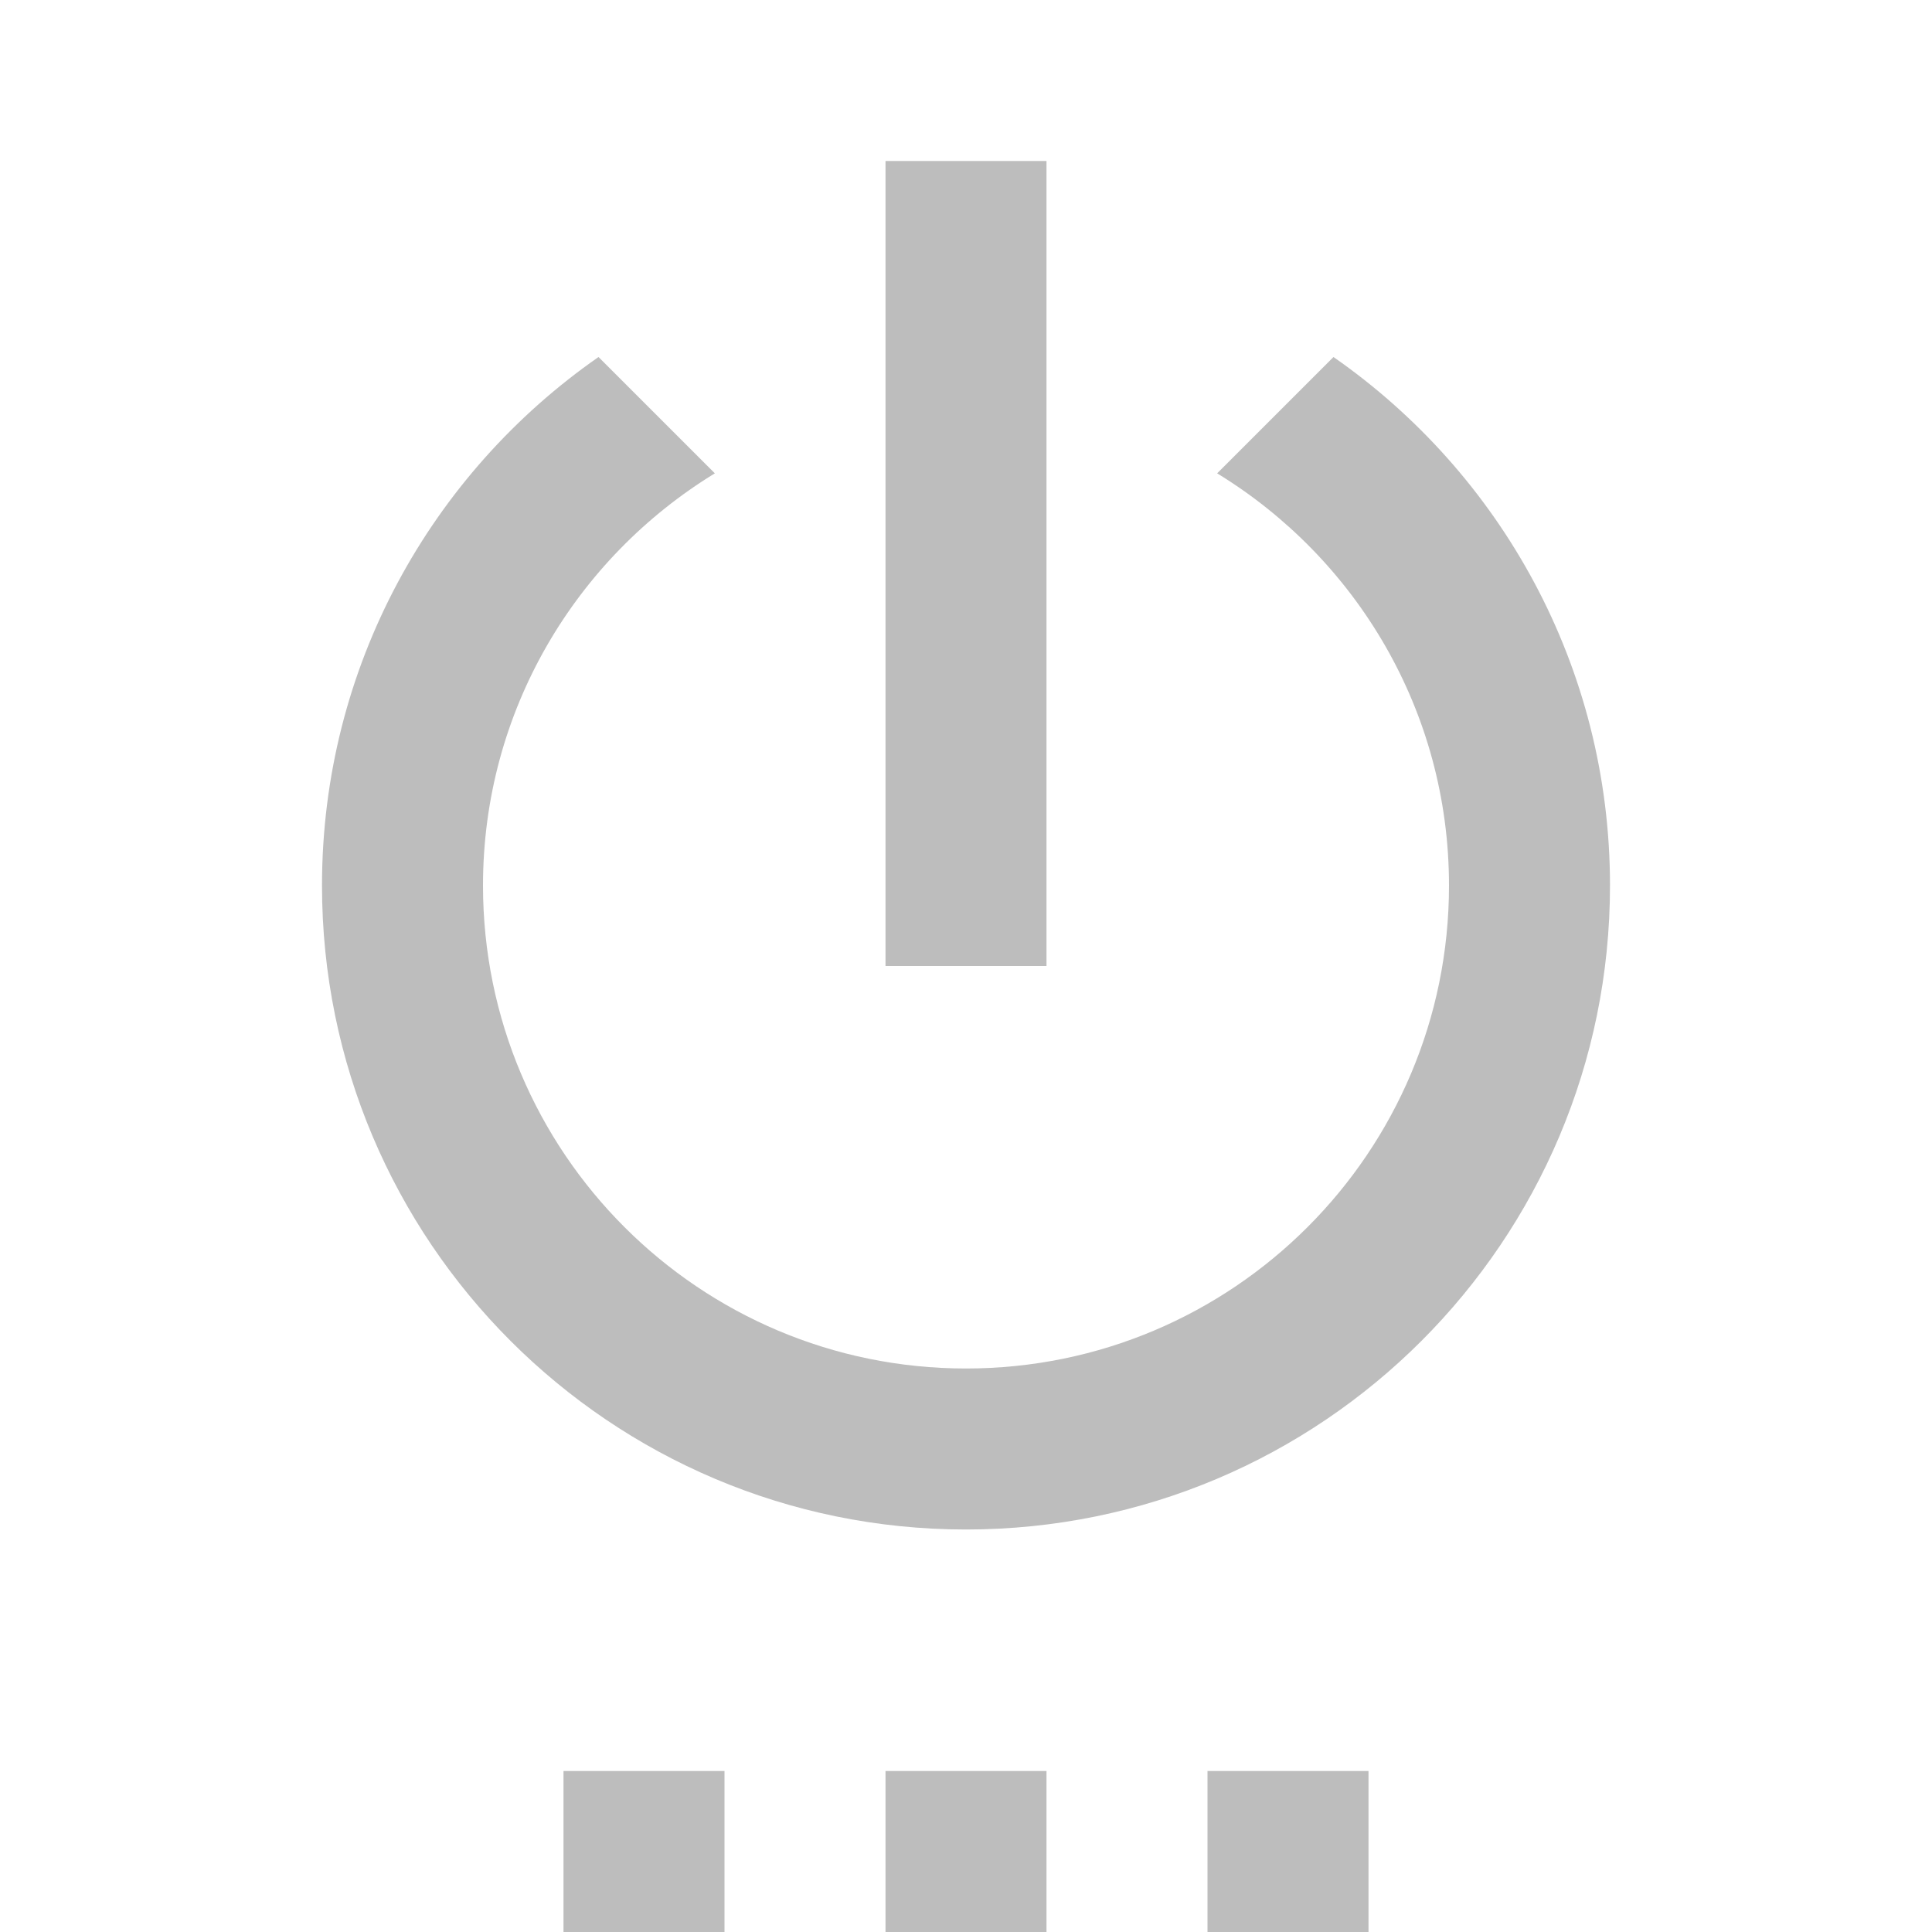
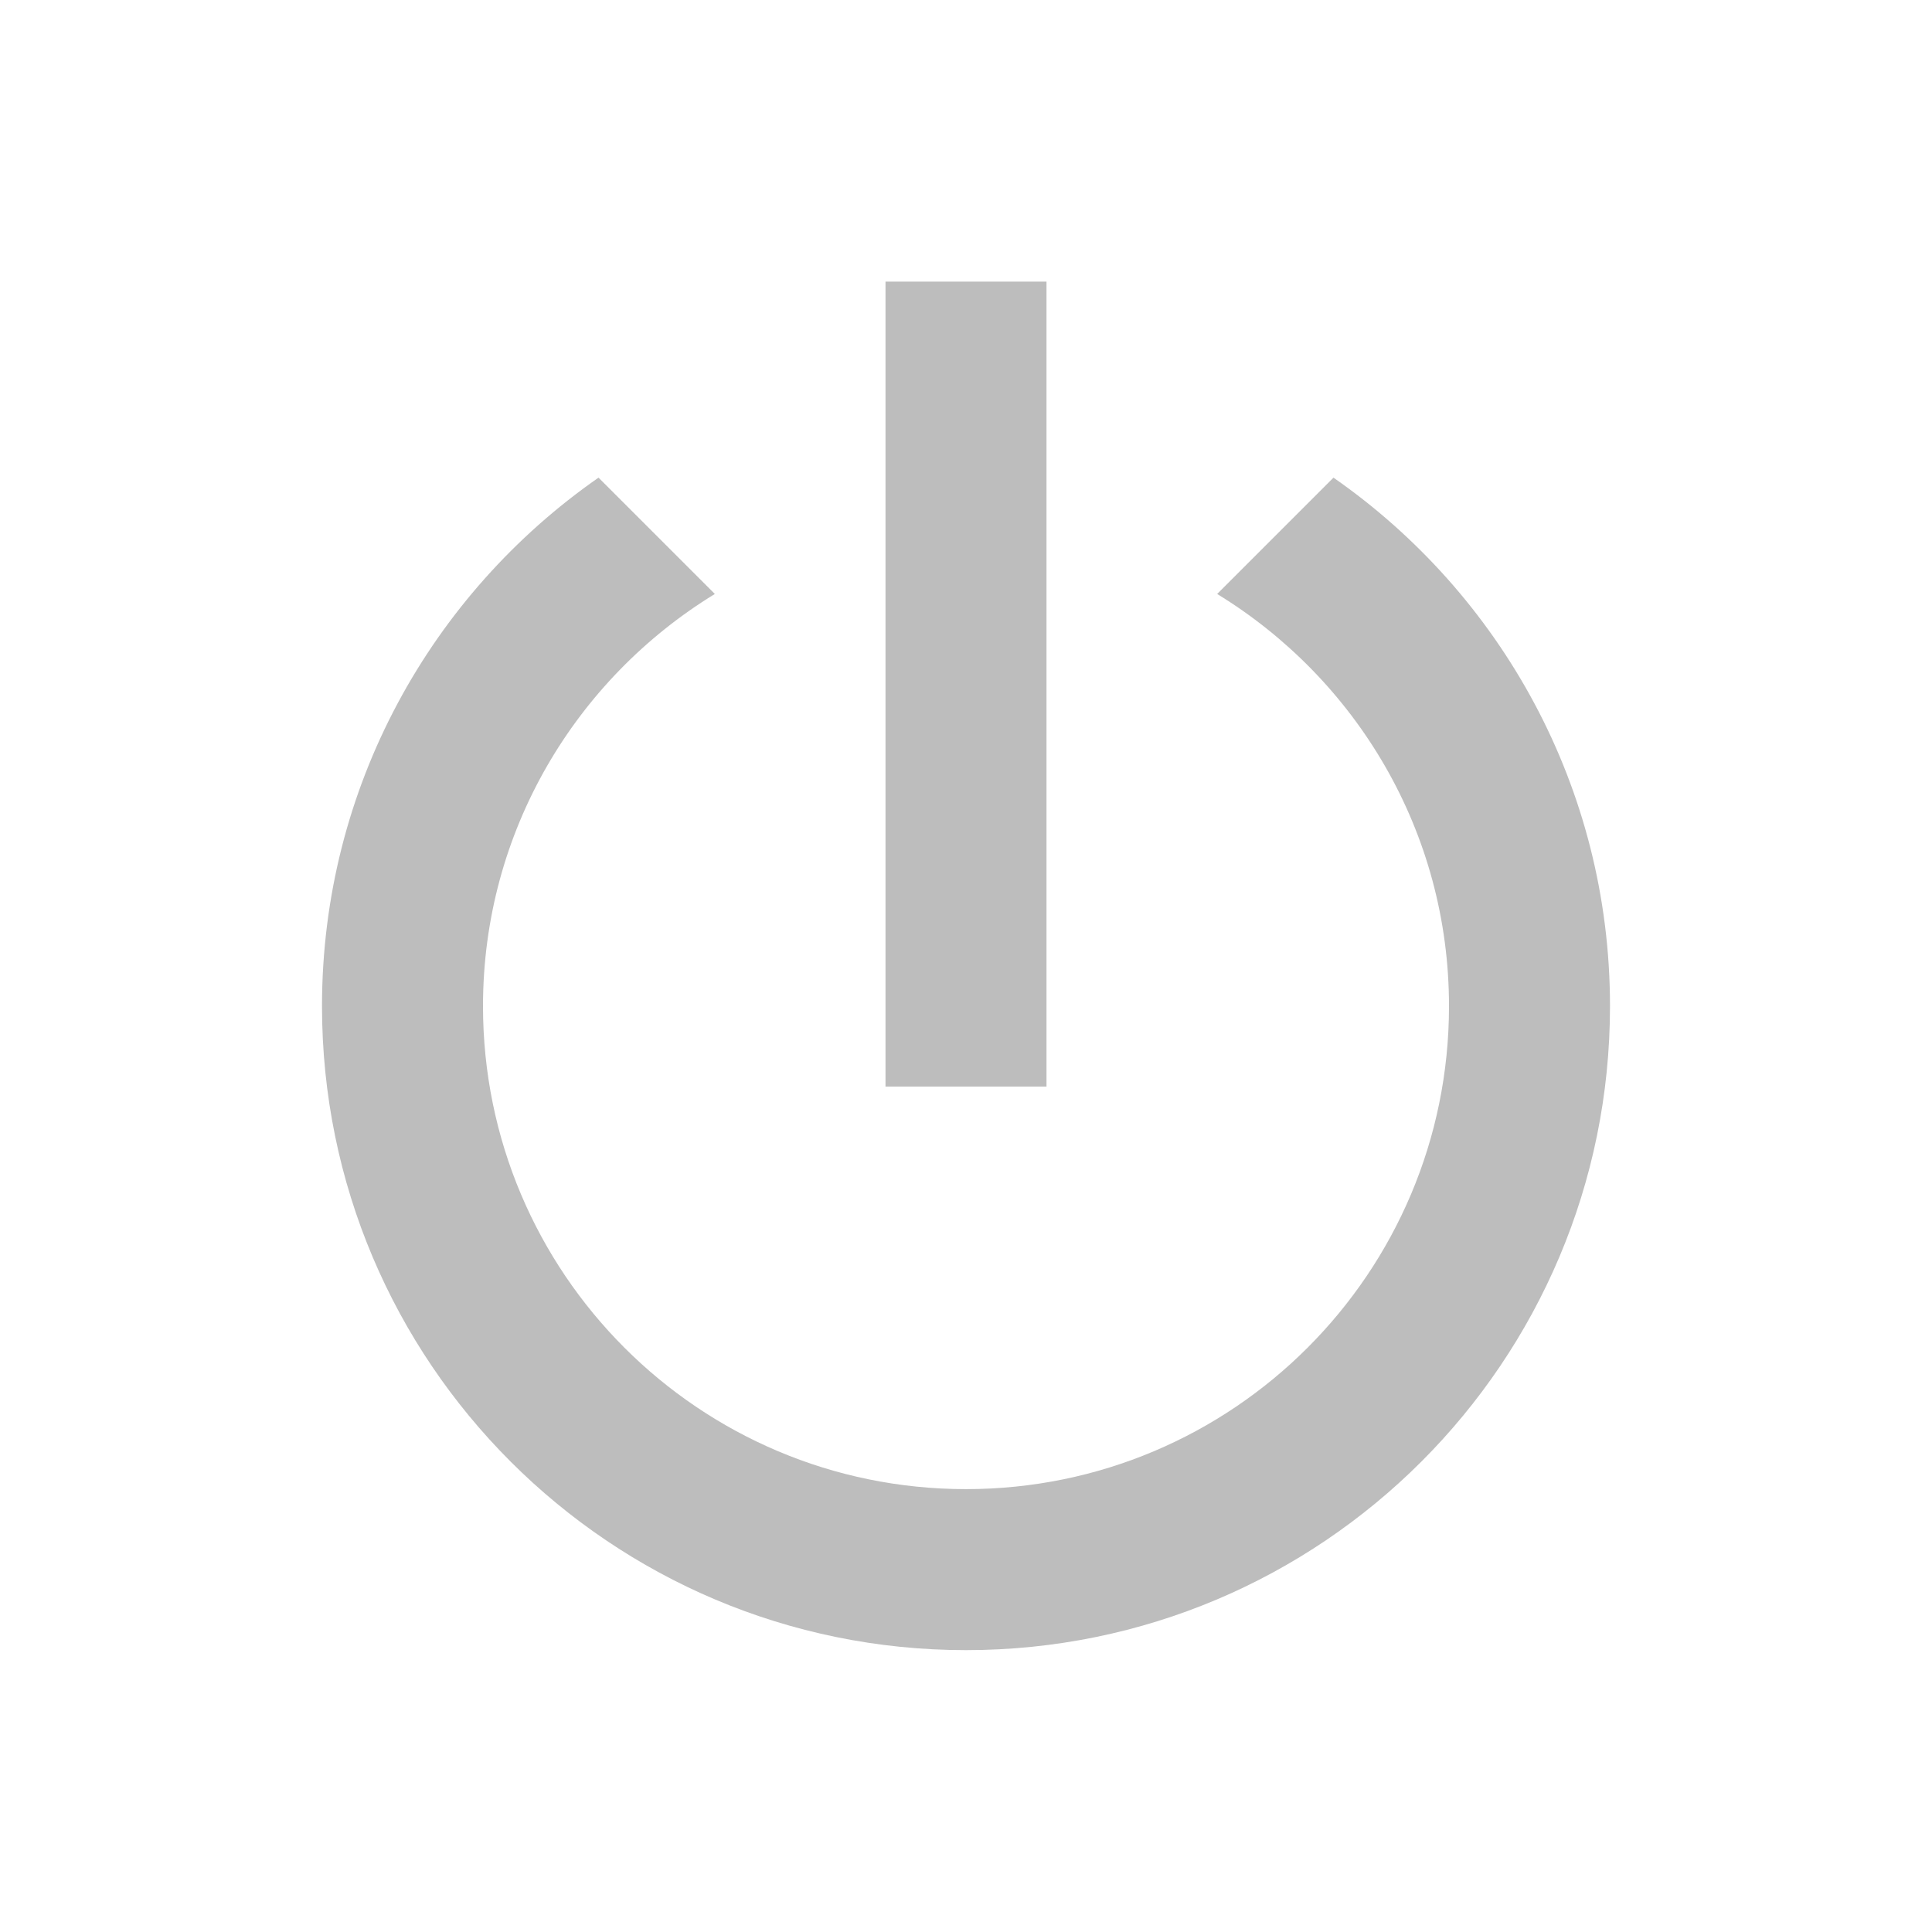
- <svg xmlns="http://www.w3.org/2000/svg" fill="#bdbdbd" viewBox="0 0 48 48">
-   <path d="M14 48h4v-4h-4v4zm8 0h4v-4h-4v4zm4-44h-4v20h4V4zm7.13 4.87l-2.89 2.89C33.69 13.87 36 17.66 36 22c0 6.63-5.37 12-12 12s-12-5.37-12-12c0-4.34 2.31-8.13 5.76-10.24l-2.89-2.89C10.72 11.76 8 16.56 8 22c0 8.84 7.16 16 16 16s16-7.16 16-16c0-5.44-2.72-10.24-6.87-13.13zM30 48h4v-4h-4v4z" />
+ <svg xmlns="http://www.w3.org/2000/svg" fill="#bdbdbd" viewBox="0 0 48 48" version="1.1" id="svg4">
+   <defs id="defs8" />
+   <path d="M 26,6.997 H 22 V 26.997 h 4 z m 7.13,4.87 -2.89,2.89 c 3.45,2.11 5.76,5.9 5.76,10.24 0,6.63 -5.37,12 -12,12 -6.63,0 -12,-5.37 -12,-12 0,-4.34 2.31,-8.13 5.76,-10.24 l -2.89,-2.89 c -4.15,2.89 -6.87,7.69 -6.87,13.13 0,8.84 7.16,16 16,16 8.84,0 16,-7.16 16,-16 0,-5.44 -2.72,-10.24 -6.87,-13.13 z" id="path2" />
</svg>
